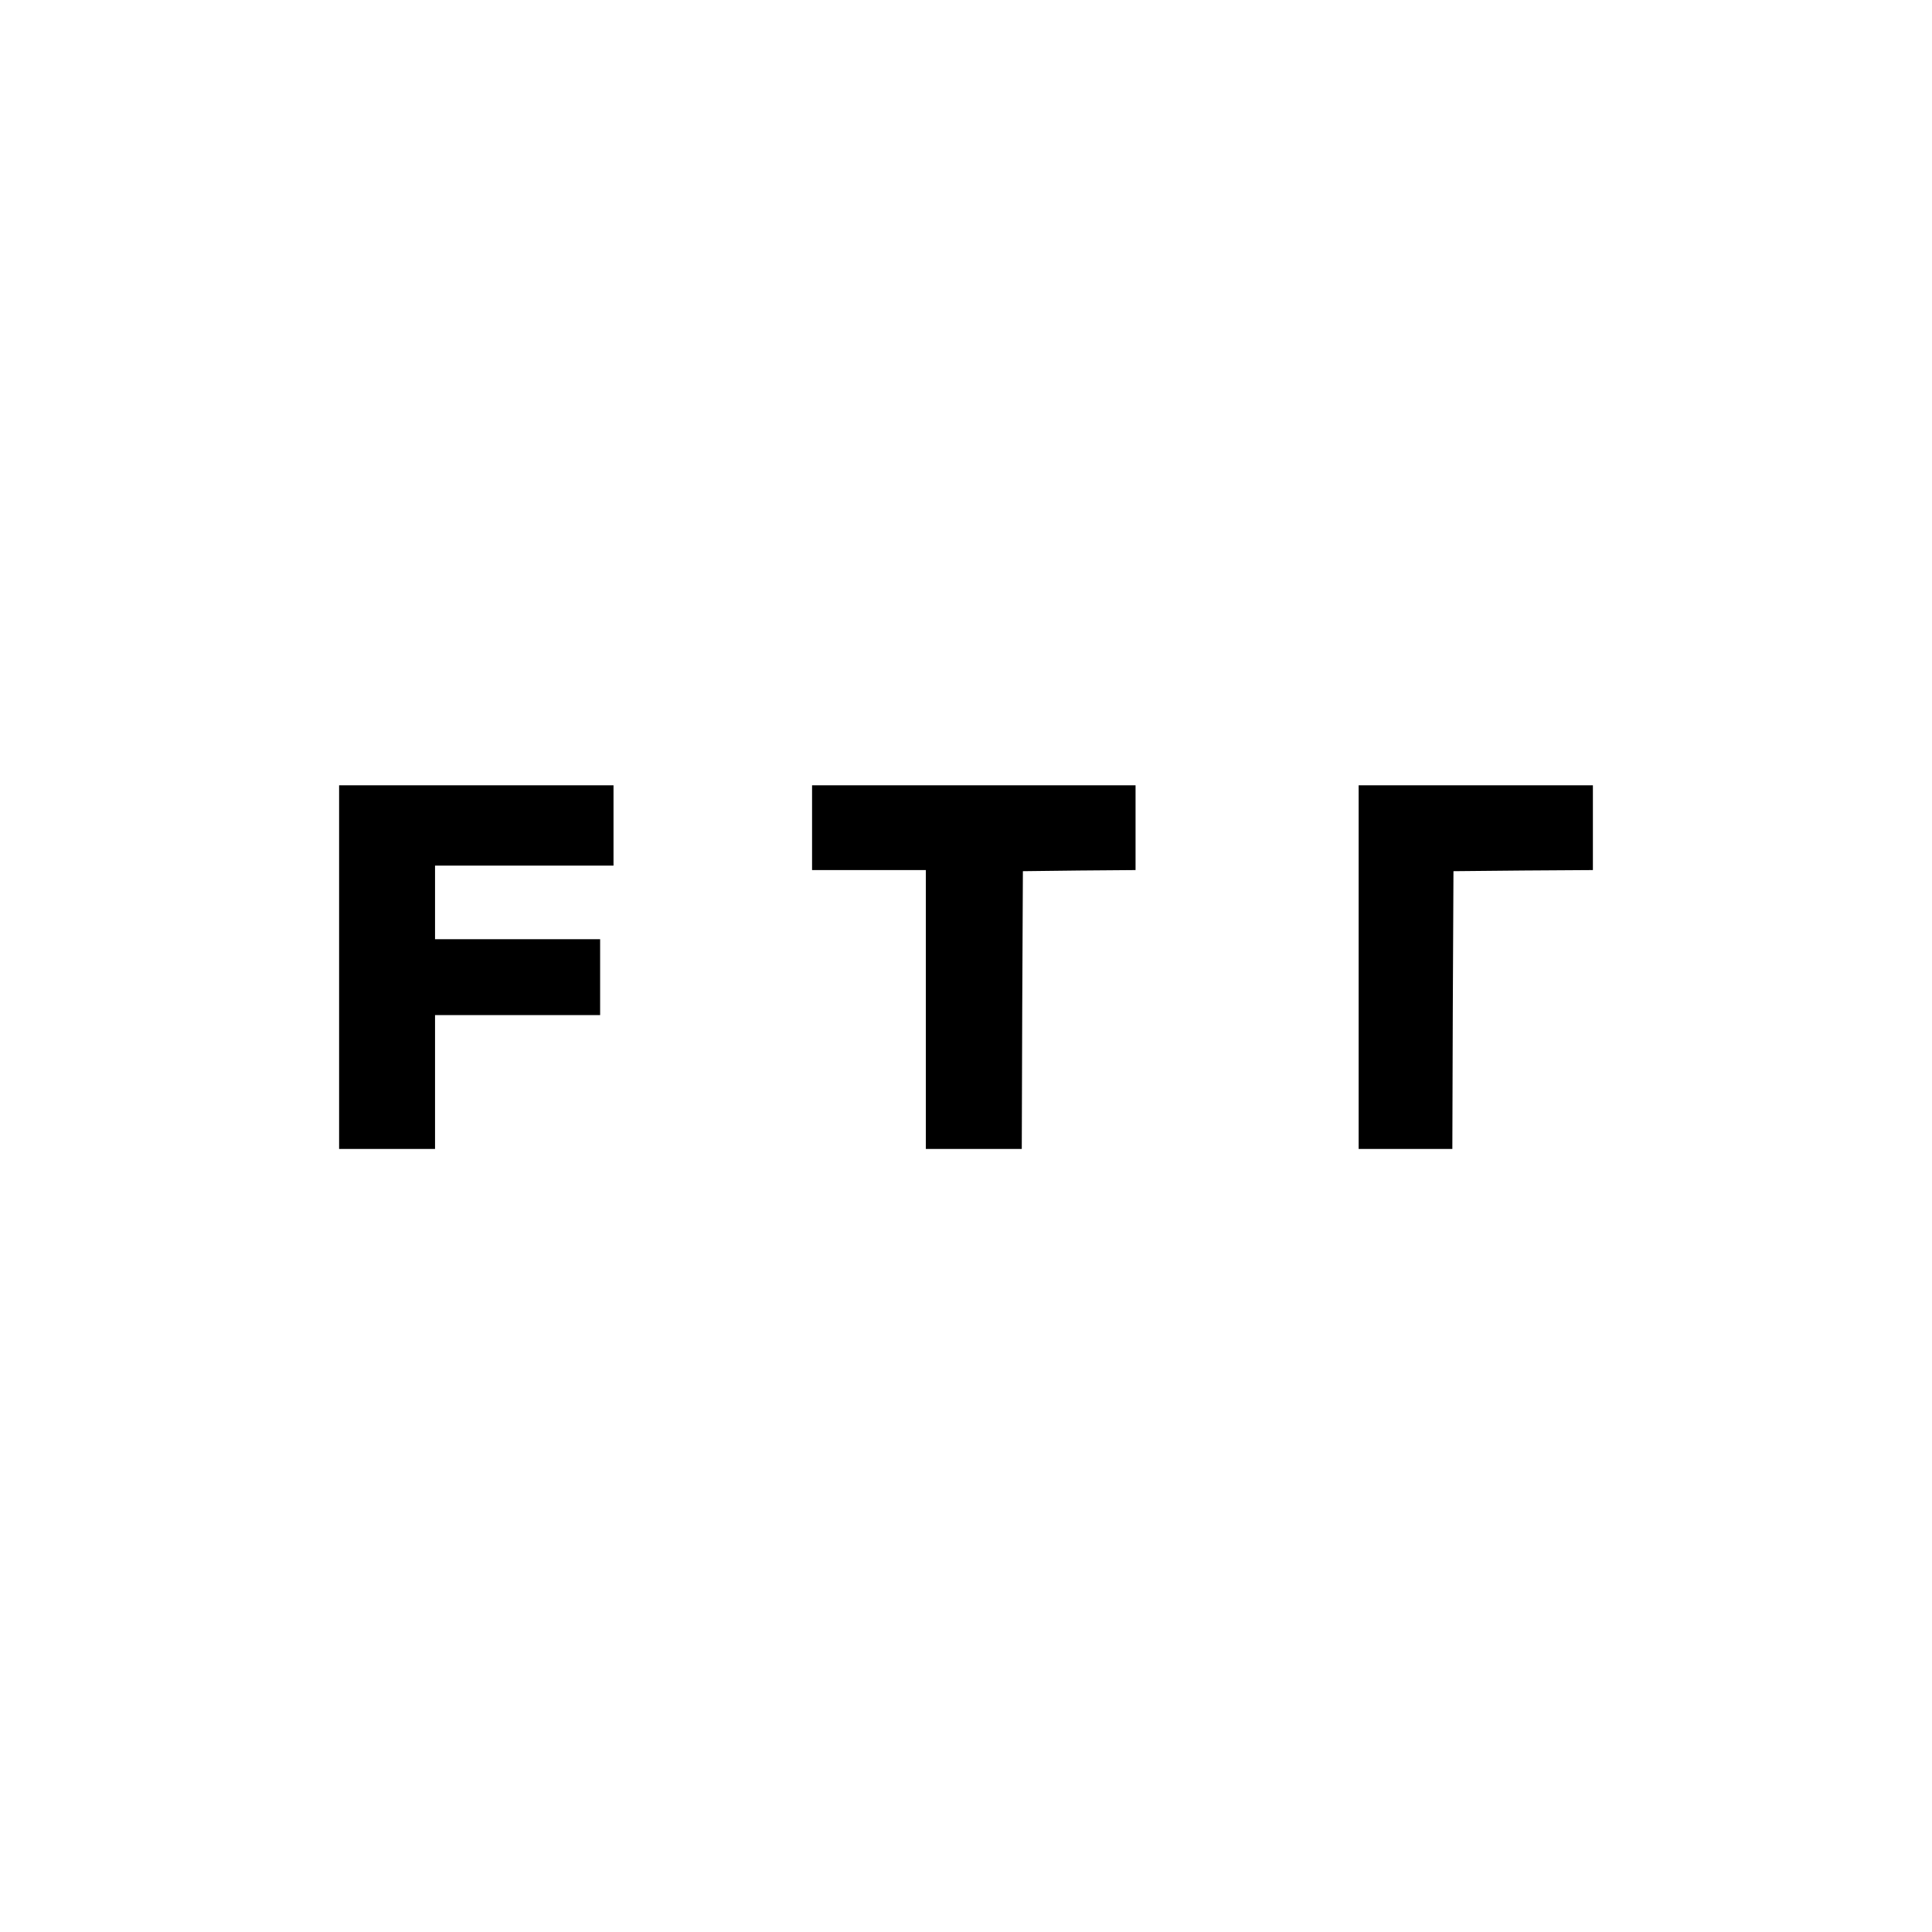
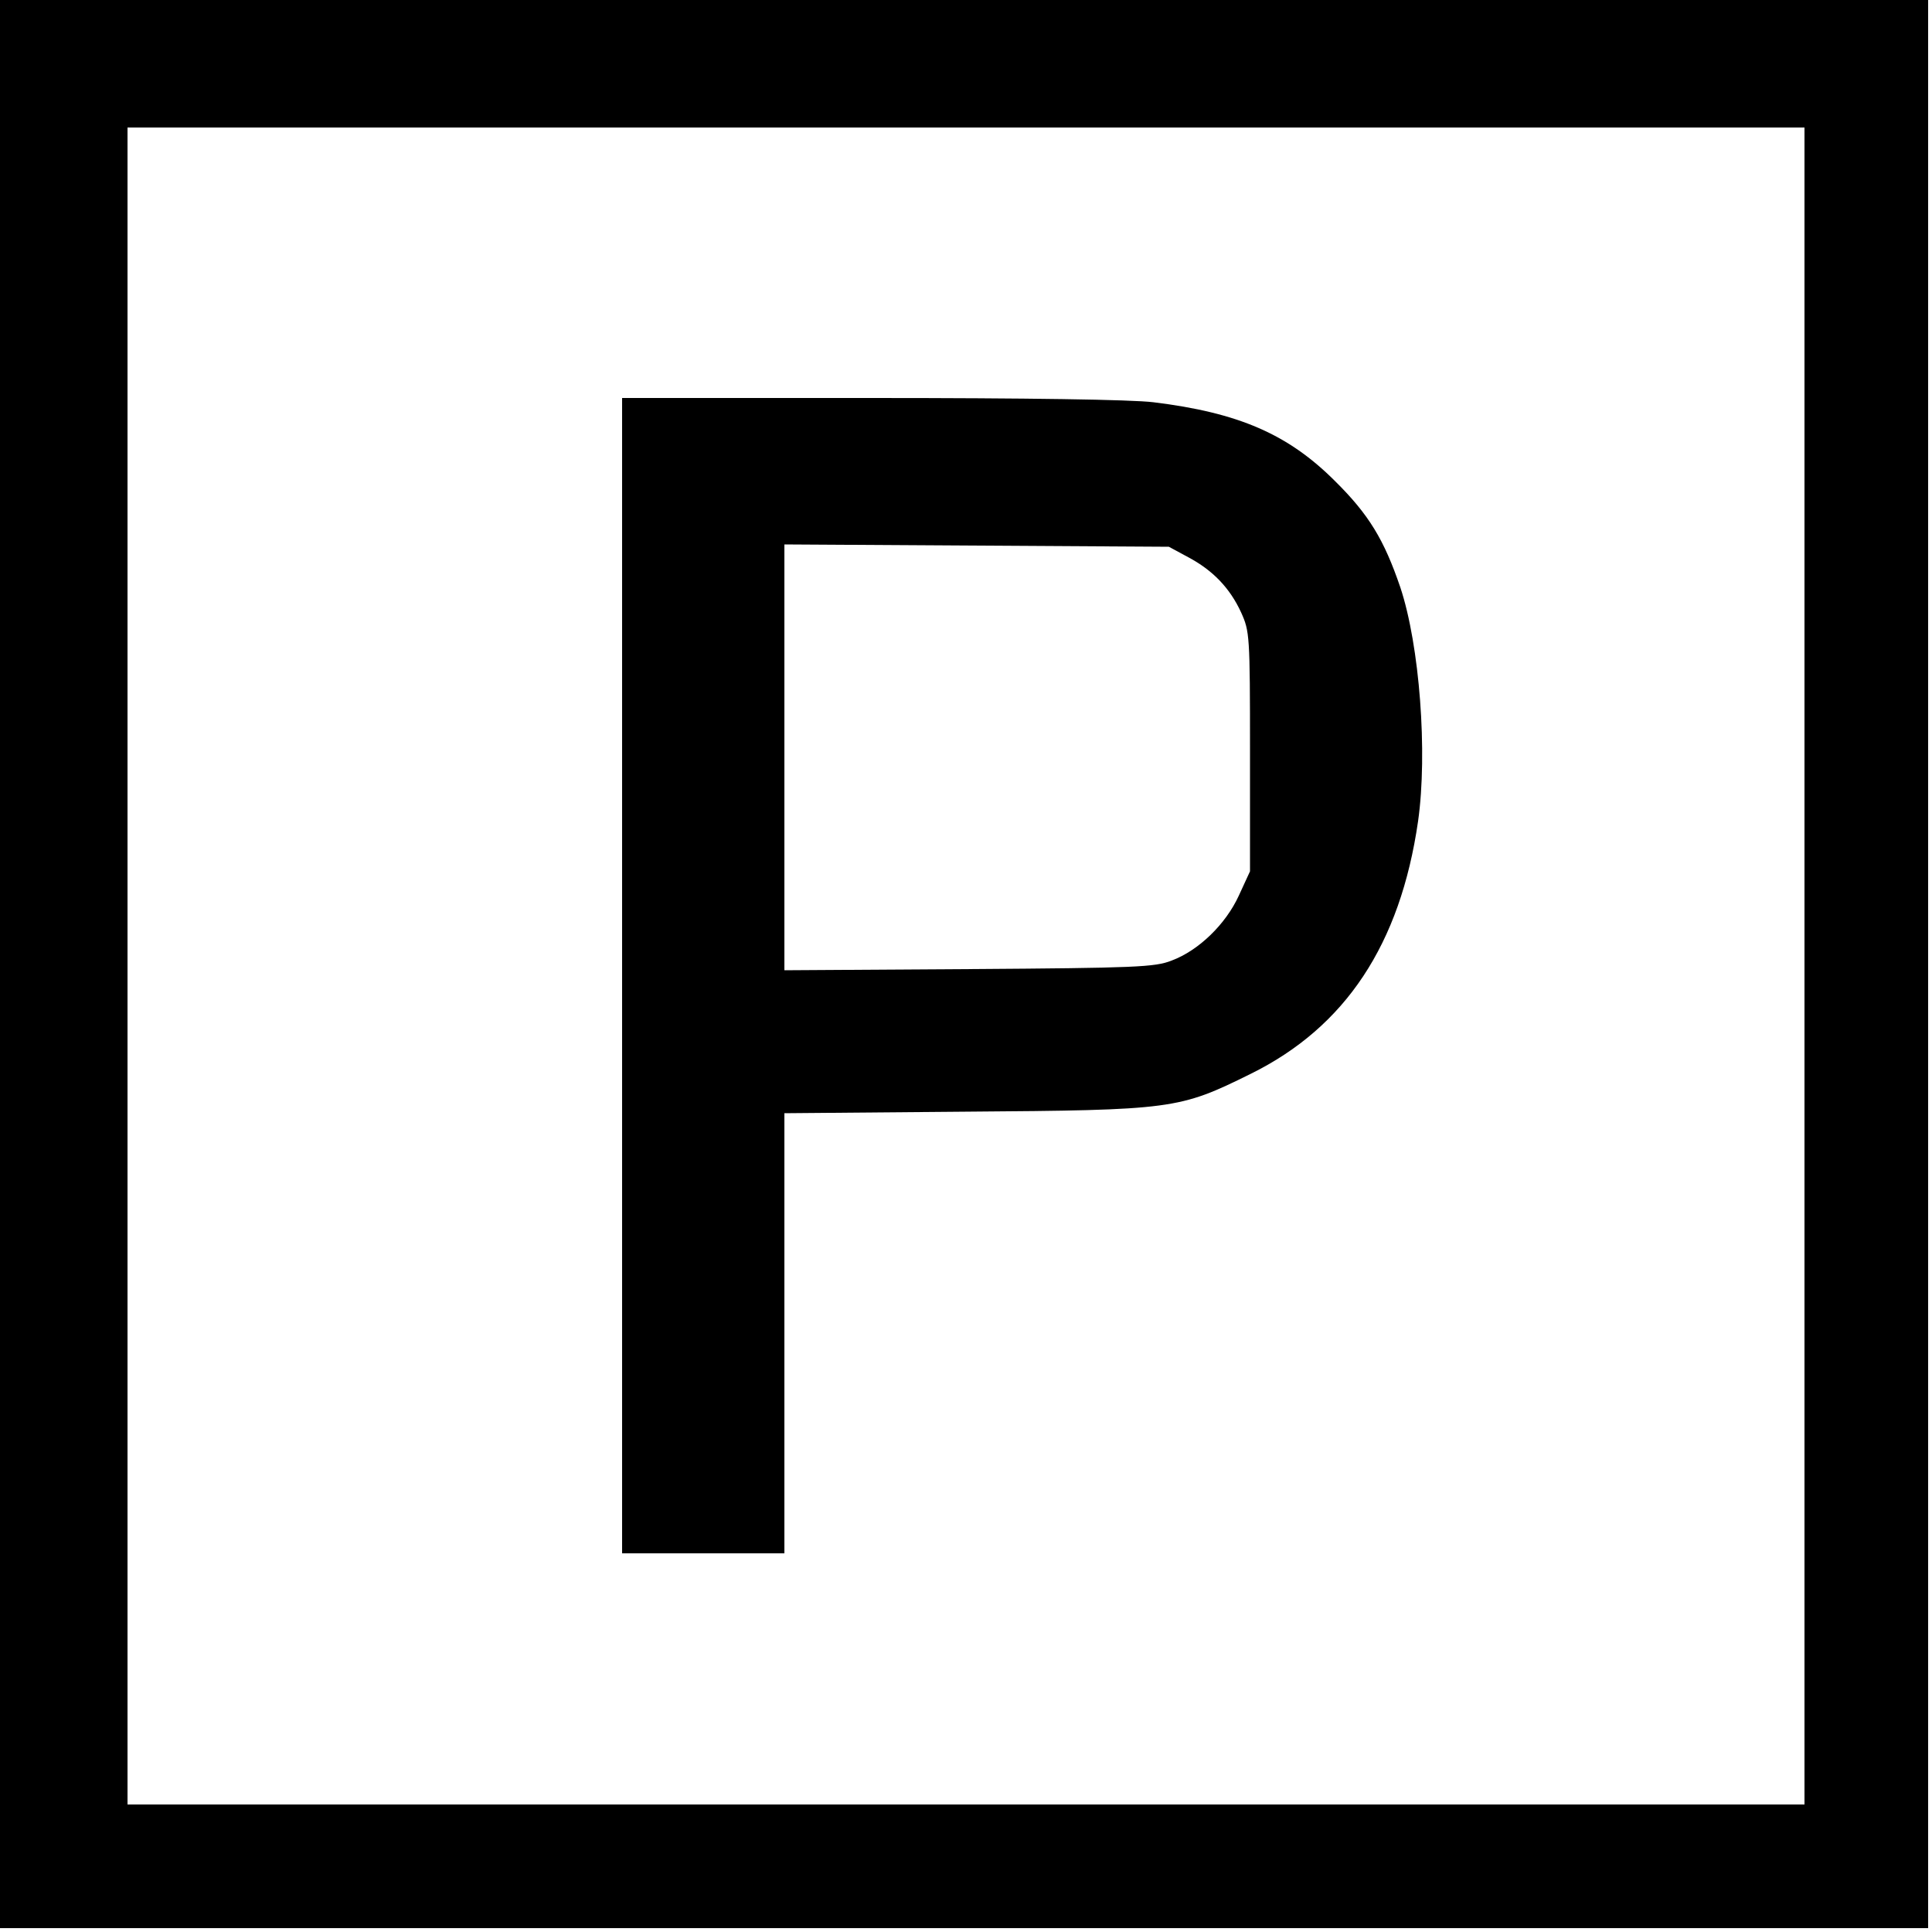
- <svg xmlns="http://www.w3.org/2000/svg" version="1" width="1154.667" height="1154.667" viewBox="0 0 866 866">
-   <path d="M152 433.5V515h43v-60h74v-34h-74v-33h80v-36H152v81.5zM364 371v19h51v125h43l.2-62.3.3-62.2 25.3-.3 25.2-.2v-38H364v19zM609 433.5V515h42l.2-62.3.3-62.2 31.3-.3 31.2-.2v-38H609v81.5z" />
+ <svg xmlns="http://www.w3.org/2000/svg" version="1.0" width="500pt" height="500pt" viewBox="0 0 500 500" preserveAspectRatio="xMidYMid meet">
+   <g transform="translate(0,500) scale(0.1,-0.1)" fill="#000000" stroke="none">
+     <path d="M0 2505 l0 -2495 2495 0 2495 0 0 2495 0 2495 -2495 0 -2495 0 0 -2495z m4670 -5 l0 -2170 -2170 0 -2170 0 0 2170 0 2170 2170 0 2170 0 0 -2170z" />
+     <path d="M1610 2475 l0 -1495 210 0 210 0 0 569 0 570 468 4 c538 4 553 6 739 98 245 121 387 335 433 654 25 177 4 455 -46 605 -42 123 -81 188 -169 275 -121 121 -249 177 -470 204 -57 7 -325 11 -732 11 l-643 0 0 -1495z m1465 1083 c64 -34 108 -80 137 -143 22 -49 23 -58 23 -360 l0 -310 -29 -63 c-34 -74 -104 -142 -174 -168 -43 -17 -92 -19 -524 -22 l-478 -3 0 551 0 551 498 -3 497 -3 50 -27z" />
+   </g>
</svg>
